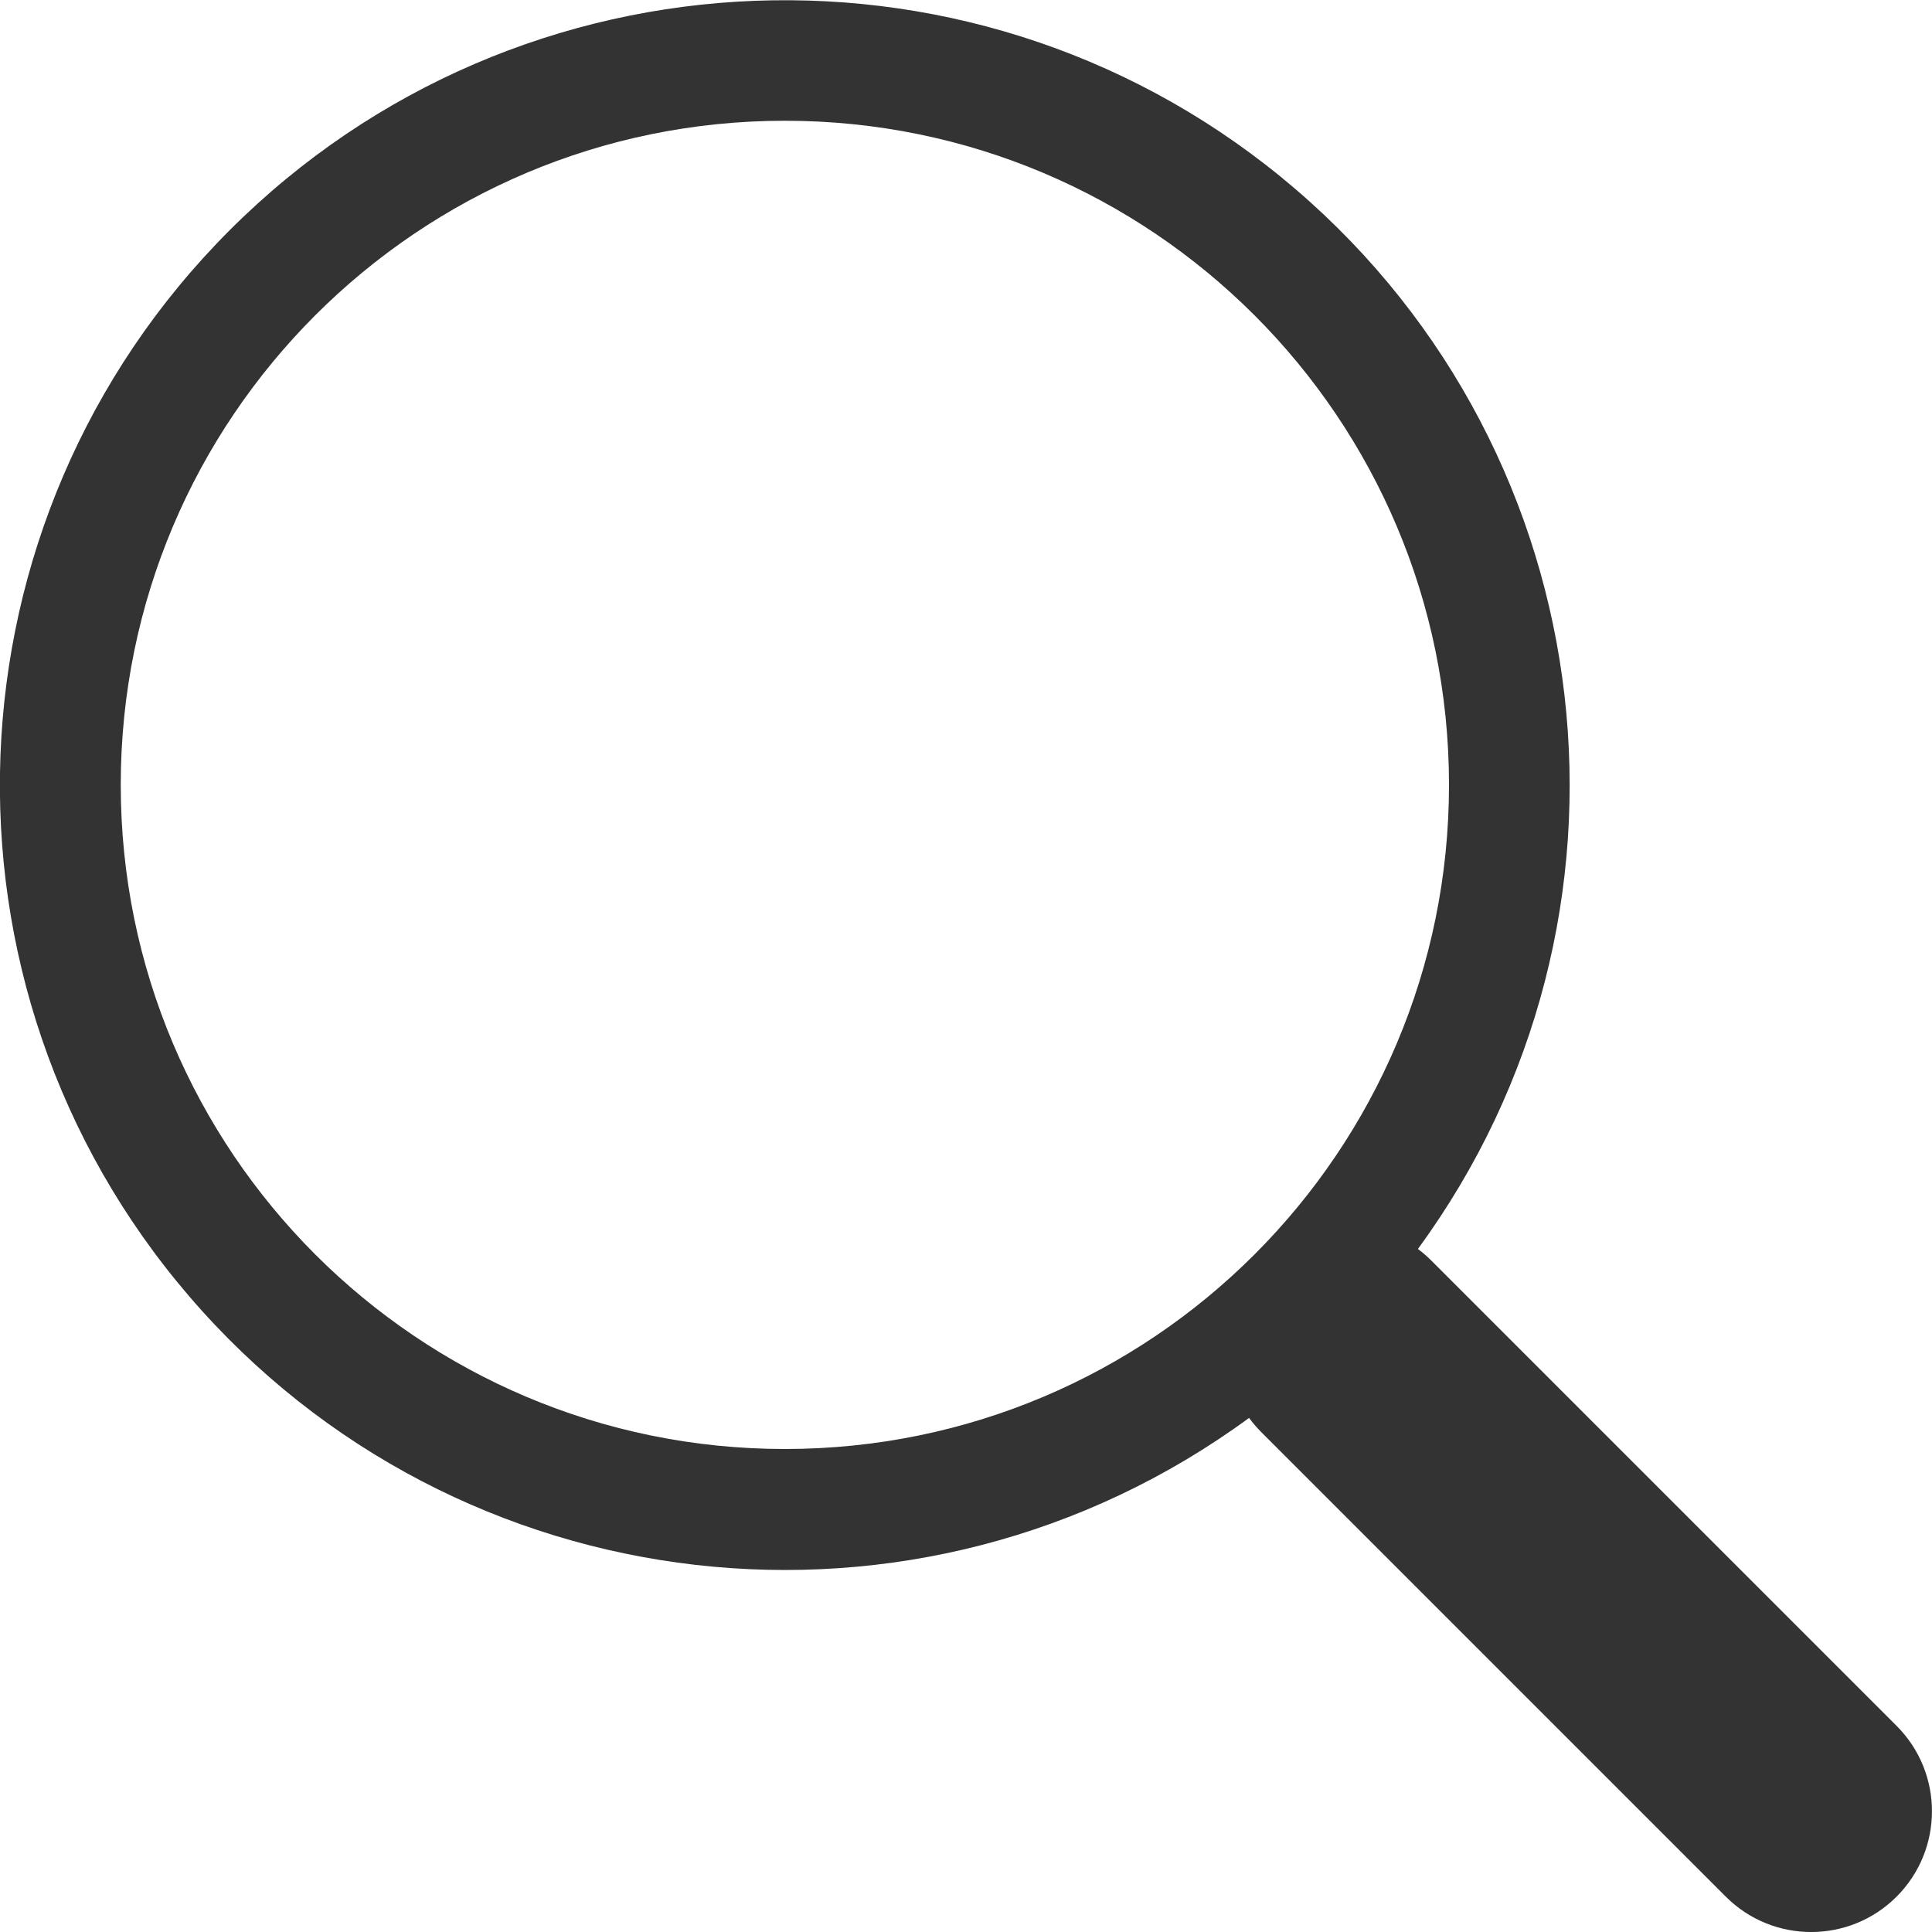
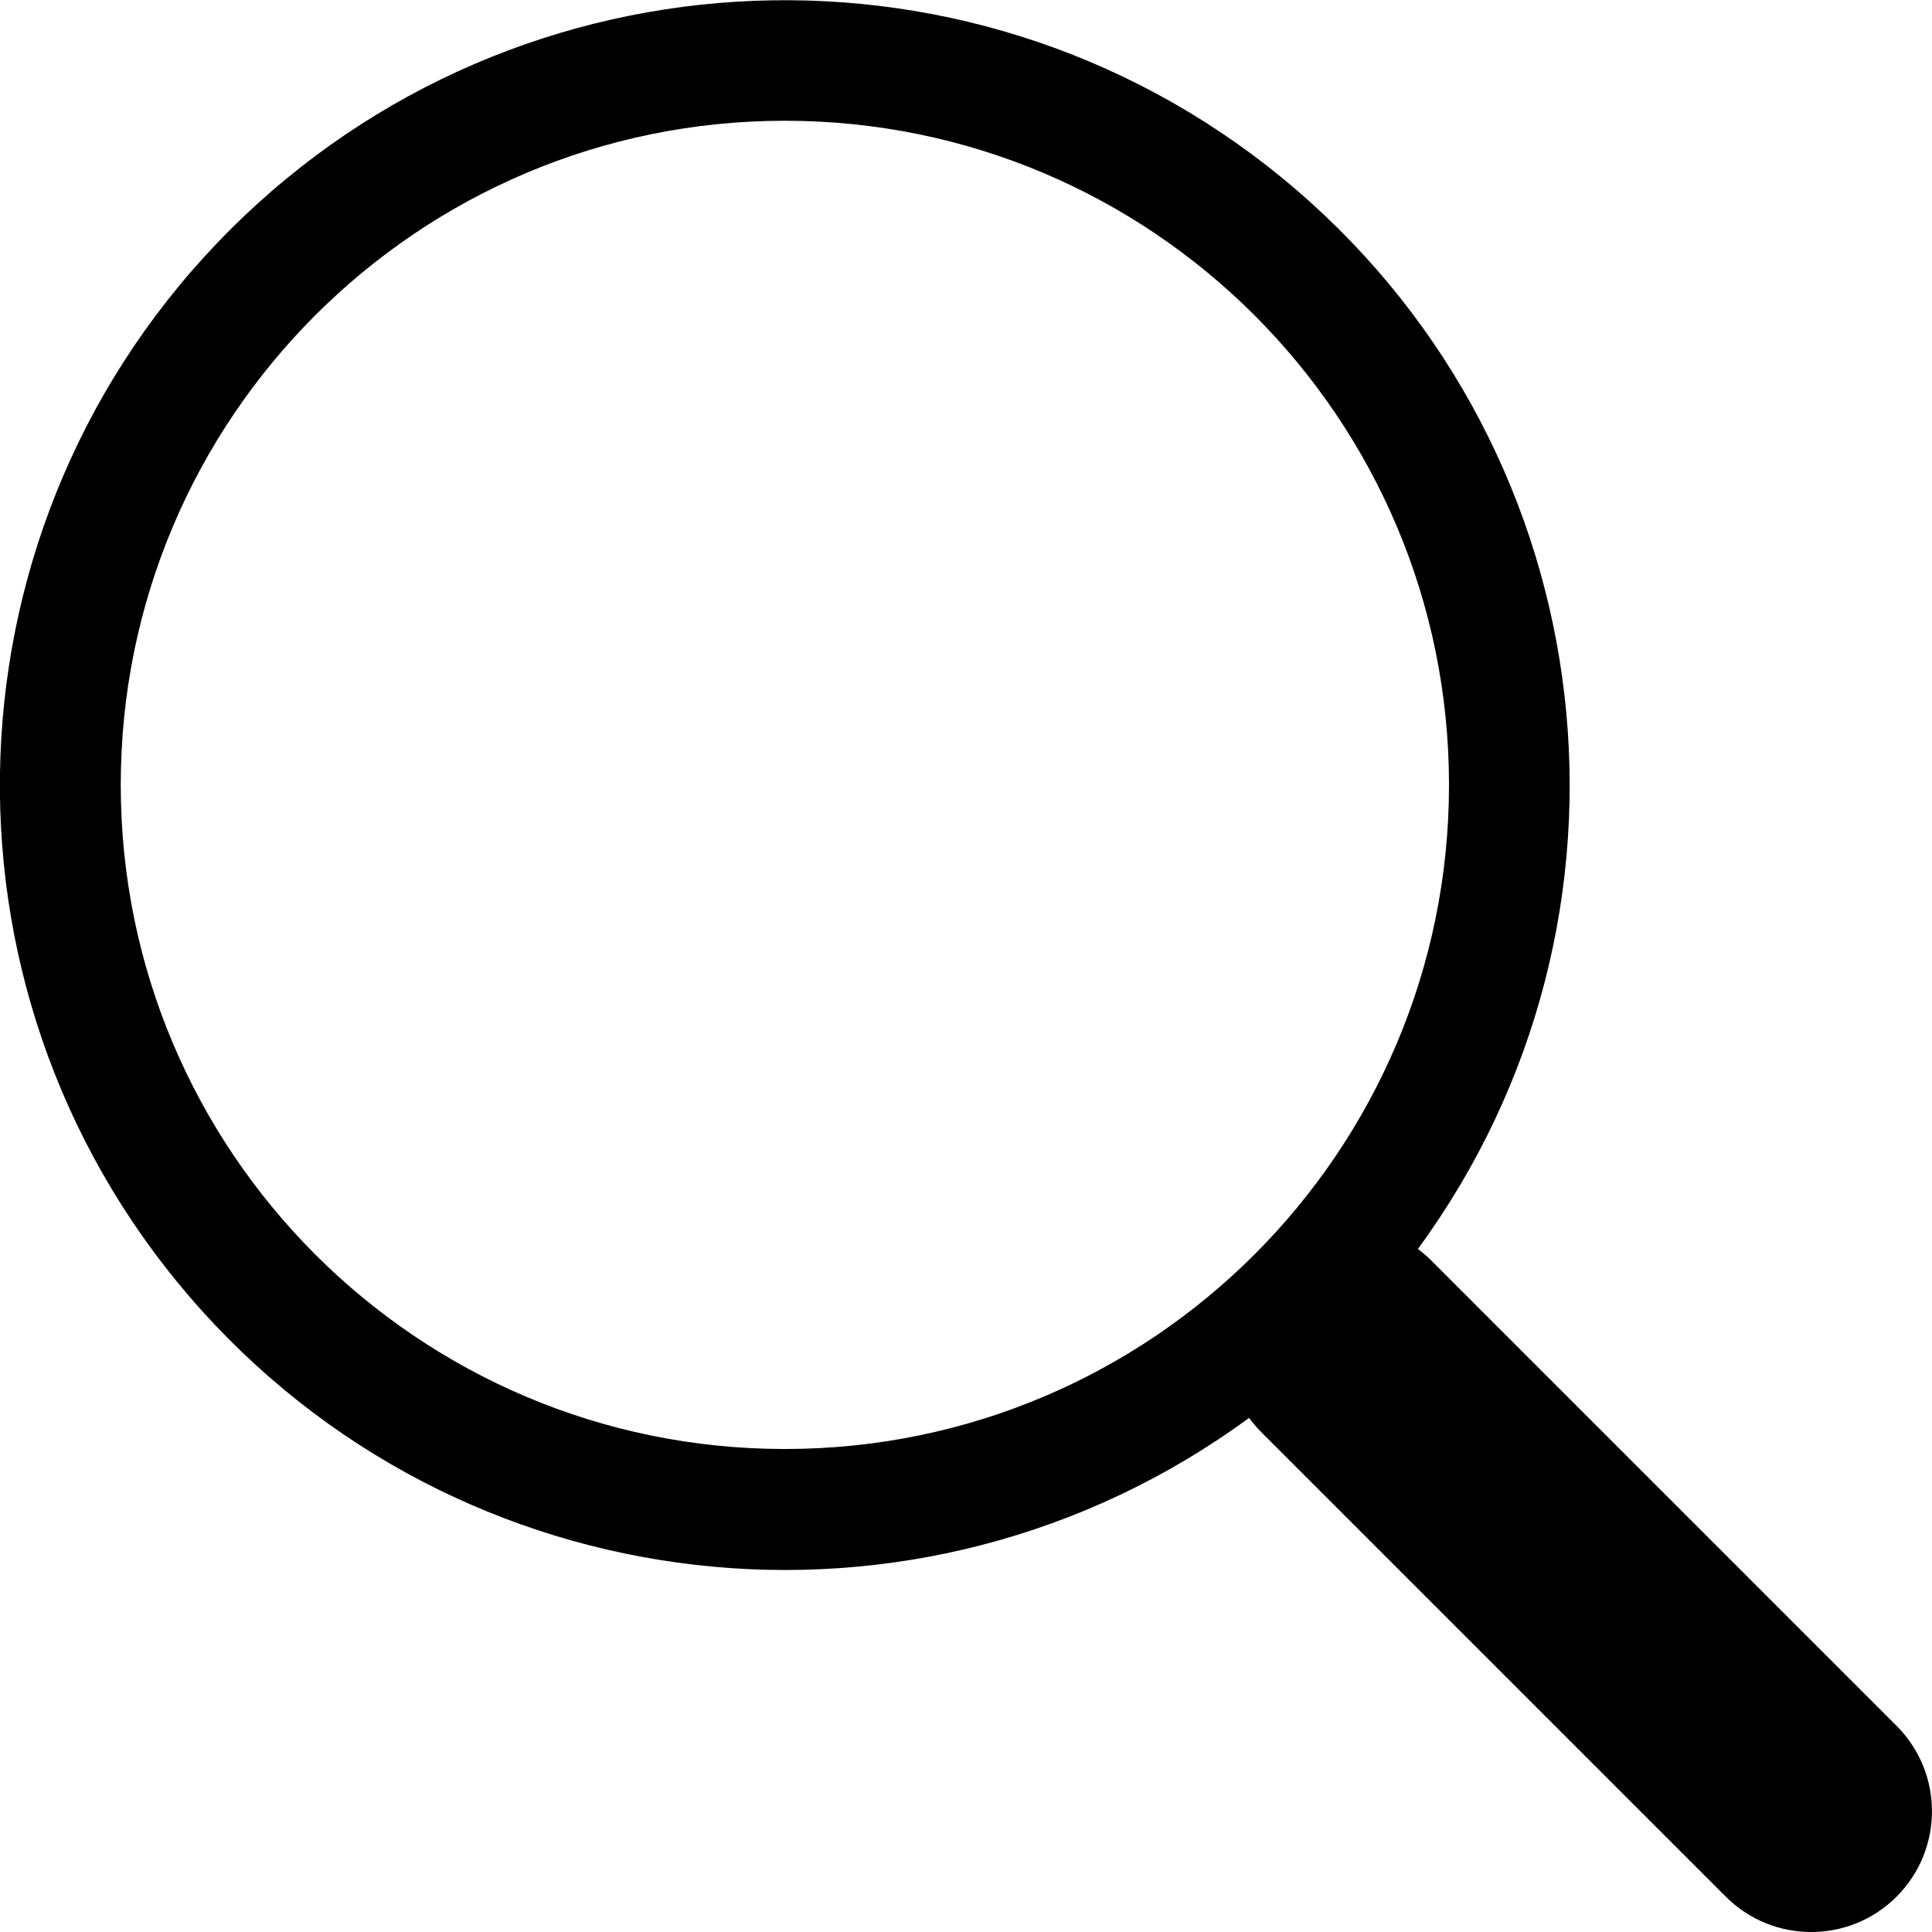
- <svg xmlns="http://www.w3.org/2000/svg" width="16" height="16" fill-opacity=".8" class="bi bi-search">
+ <svg xmlns="http://www.w3.org/2000/svg" width="16" height="16" class="bi bi-search">
  <path d="M11.742 10.344a6.5 6.5 0 1 0-1.397 1.398h-.001q.044.06.098.115l3.85 3.85a1 1 0 0 0 1.415-1.414l-3.85-3.85a1 1 0 0 0-.115-.1zM12 6.5a5.5 5.5 0 1 1-11 0 5.5 5.5 0 0 1 11 0" />
</svg>
